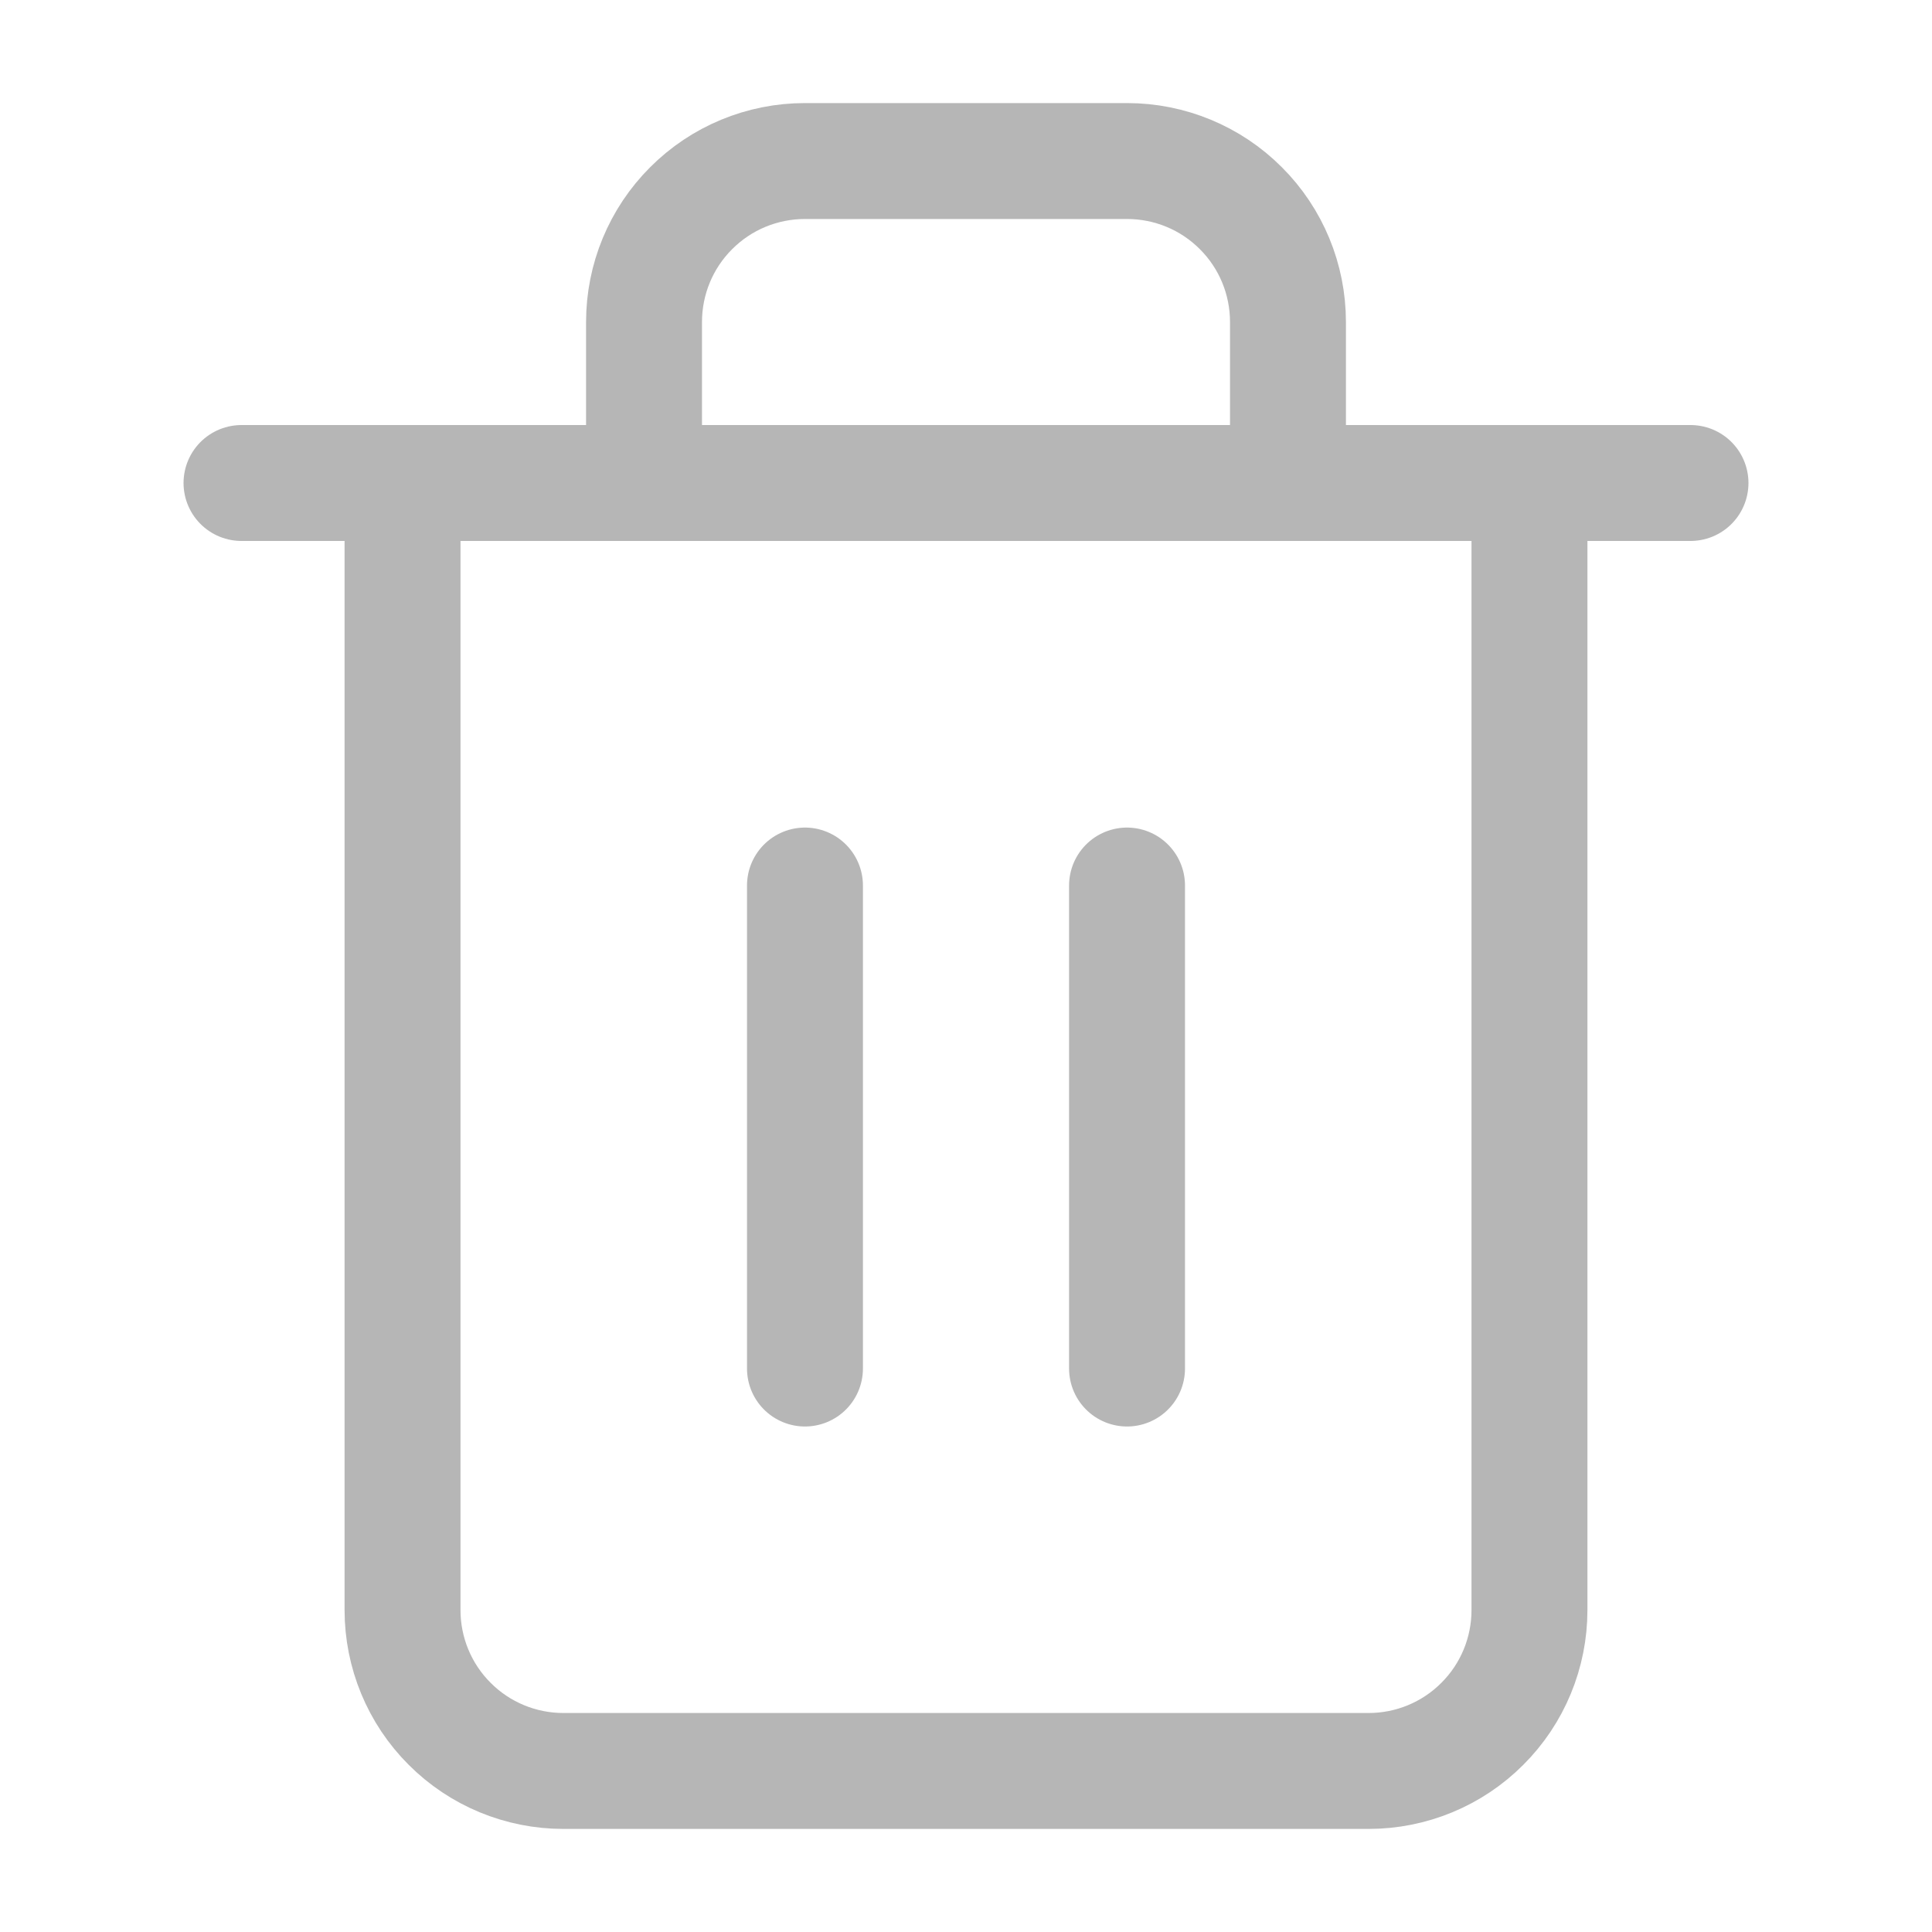
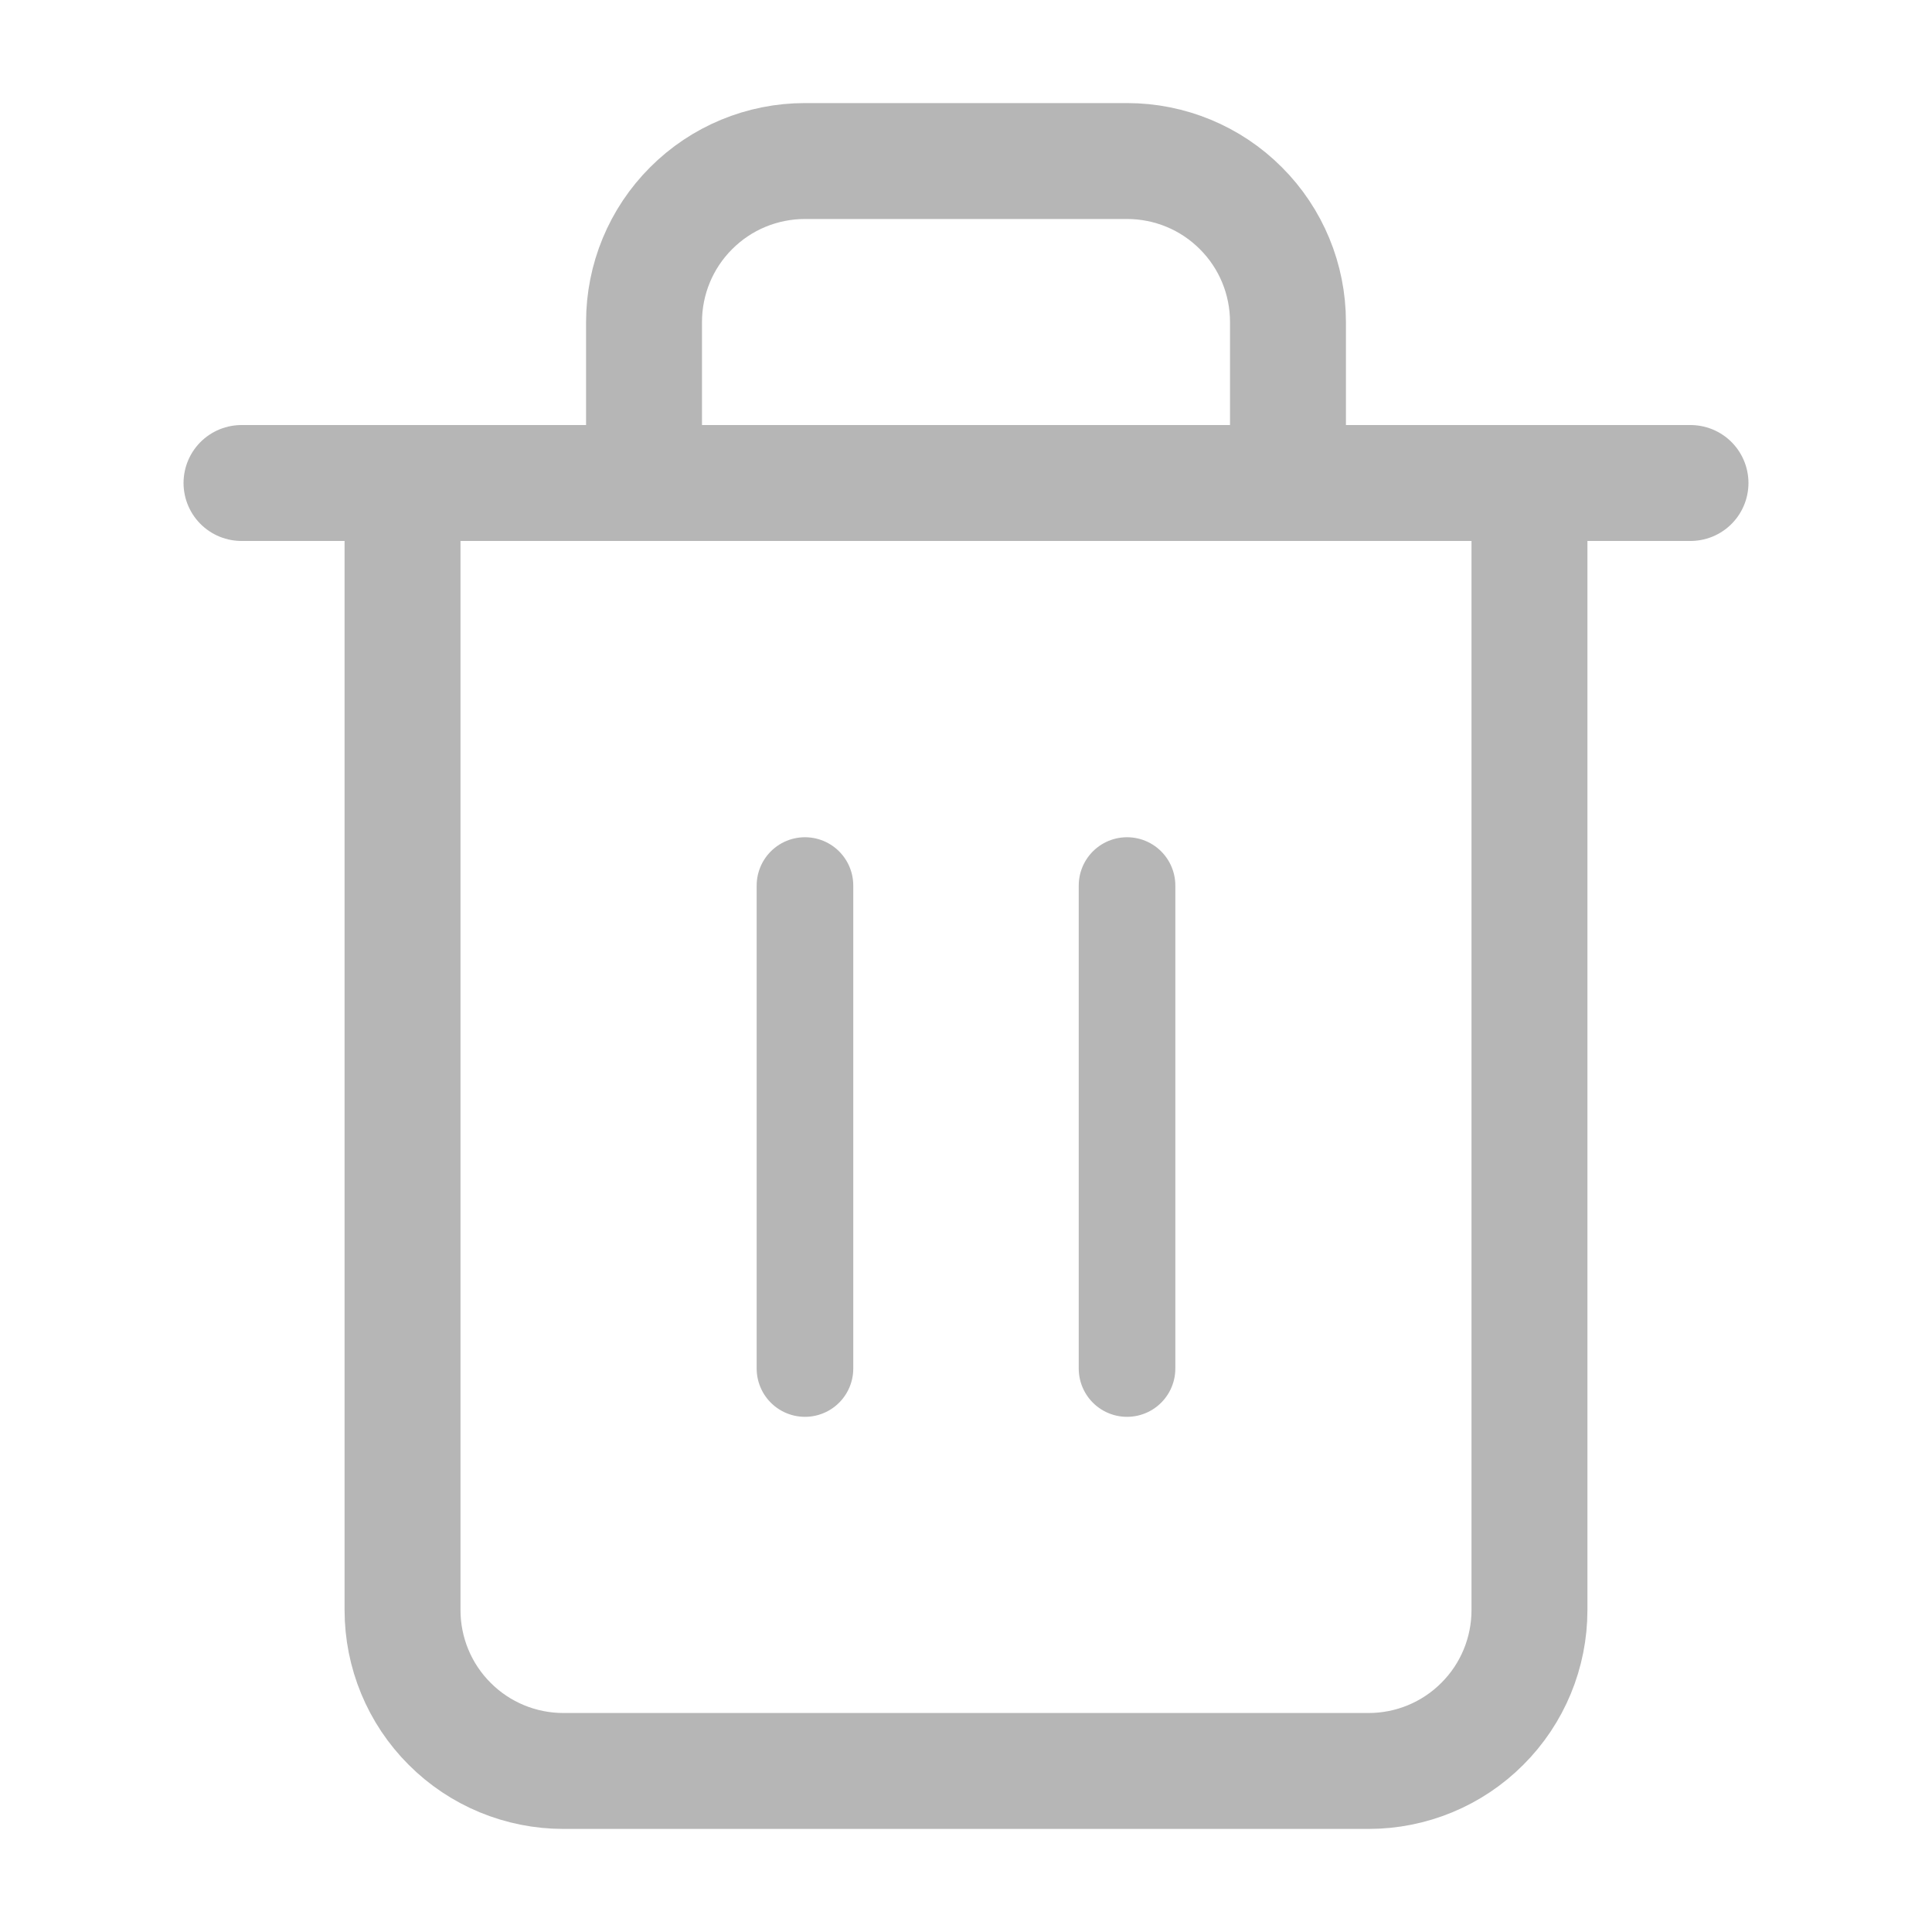
<svg xmlns="http://www.w3.org/2000/svg" width="20" height="20" viewBox="0 0 20 20" fill="none">
  <path d="M2.5 5H4.167H17.5" stroke="#B6B6B6" stroke-width="1.2" stroke-linecap="round" stroke-linejoin="round" />
  <path d="M6.667 5V3.333C6.667 2.891 6.842 2.467 7.155 2.155C7.467 1.842 7.891 1.667 8.333 1.667H11.667C12.109 1.667 12.533 1.842 12.845 2.155C13.158 2.467 13.333 2.891 13.333 3.333V5M15.833 5V16.667C15.833 17.109 15.658 17.533 15.345 17.845C15.033 18.158 14.609 18.333 14.167 18.333H5.833C5.391 18.333 4.967 18.158 4.655 17.845C4.342 17.533 4.167 17.109 4.167 16.667V5H15.833Z" stroke="#B6B6B6" stroke-width="1.2" stroke-linecap="round" stroke-linejoin="round" />
-   <path d="M8.333 9.167V14.167" stroke="#B6B6B6" stroke-width="1.2" stroke-linecap="round" stroke-linejoin="round" />
-   <path d="M11.667 9.167V14.167" stroke="#B6B6B6" stroke-width="1.2" stroke-linecap="round" stroke-linejoin="round" />
+   <path d="M8.333 9.167V14.167" stroke="#B6B6B6" strokeWidth="1.2" stroke-linecap="round" stroke-linejoin="round" />
+   <path d="M11.667 9.167V14.167" stroke="#B6B6B6" strokeWidth="1.2" stroke-linecap="round" stroke-linejoin="round" />
</svg>
